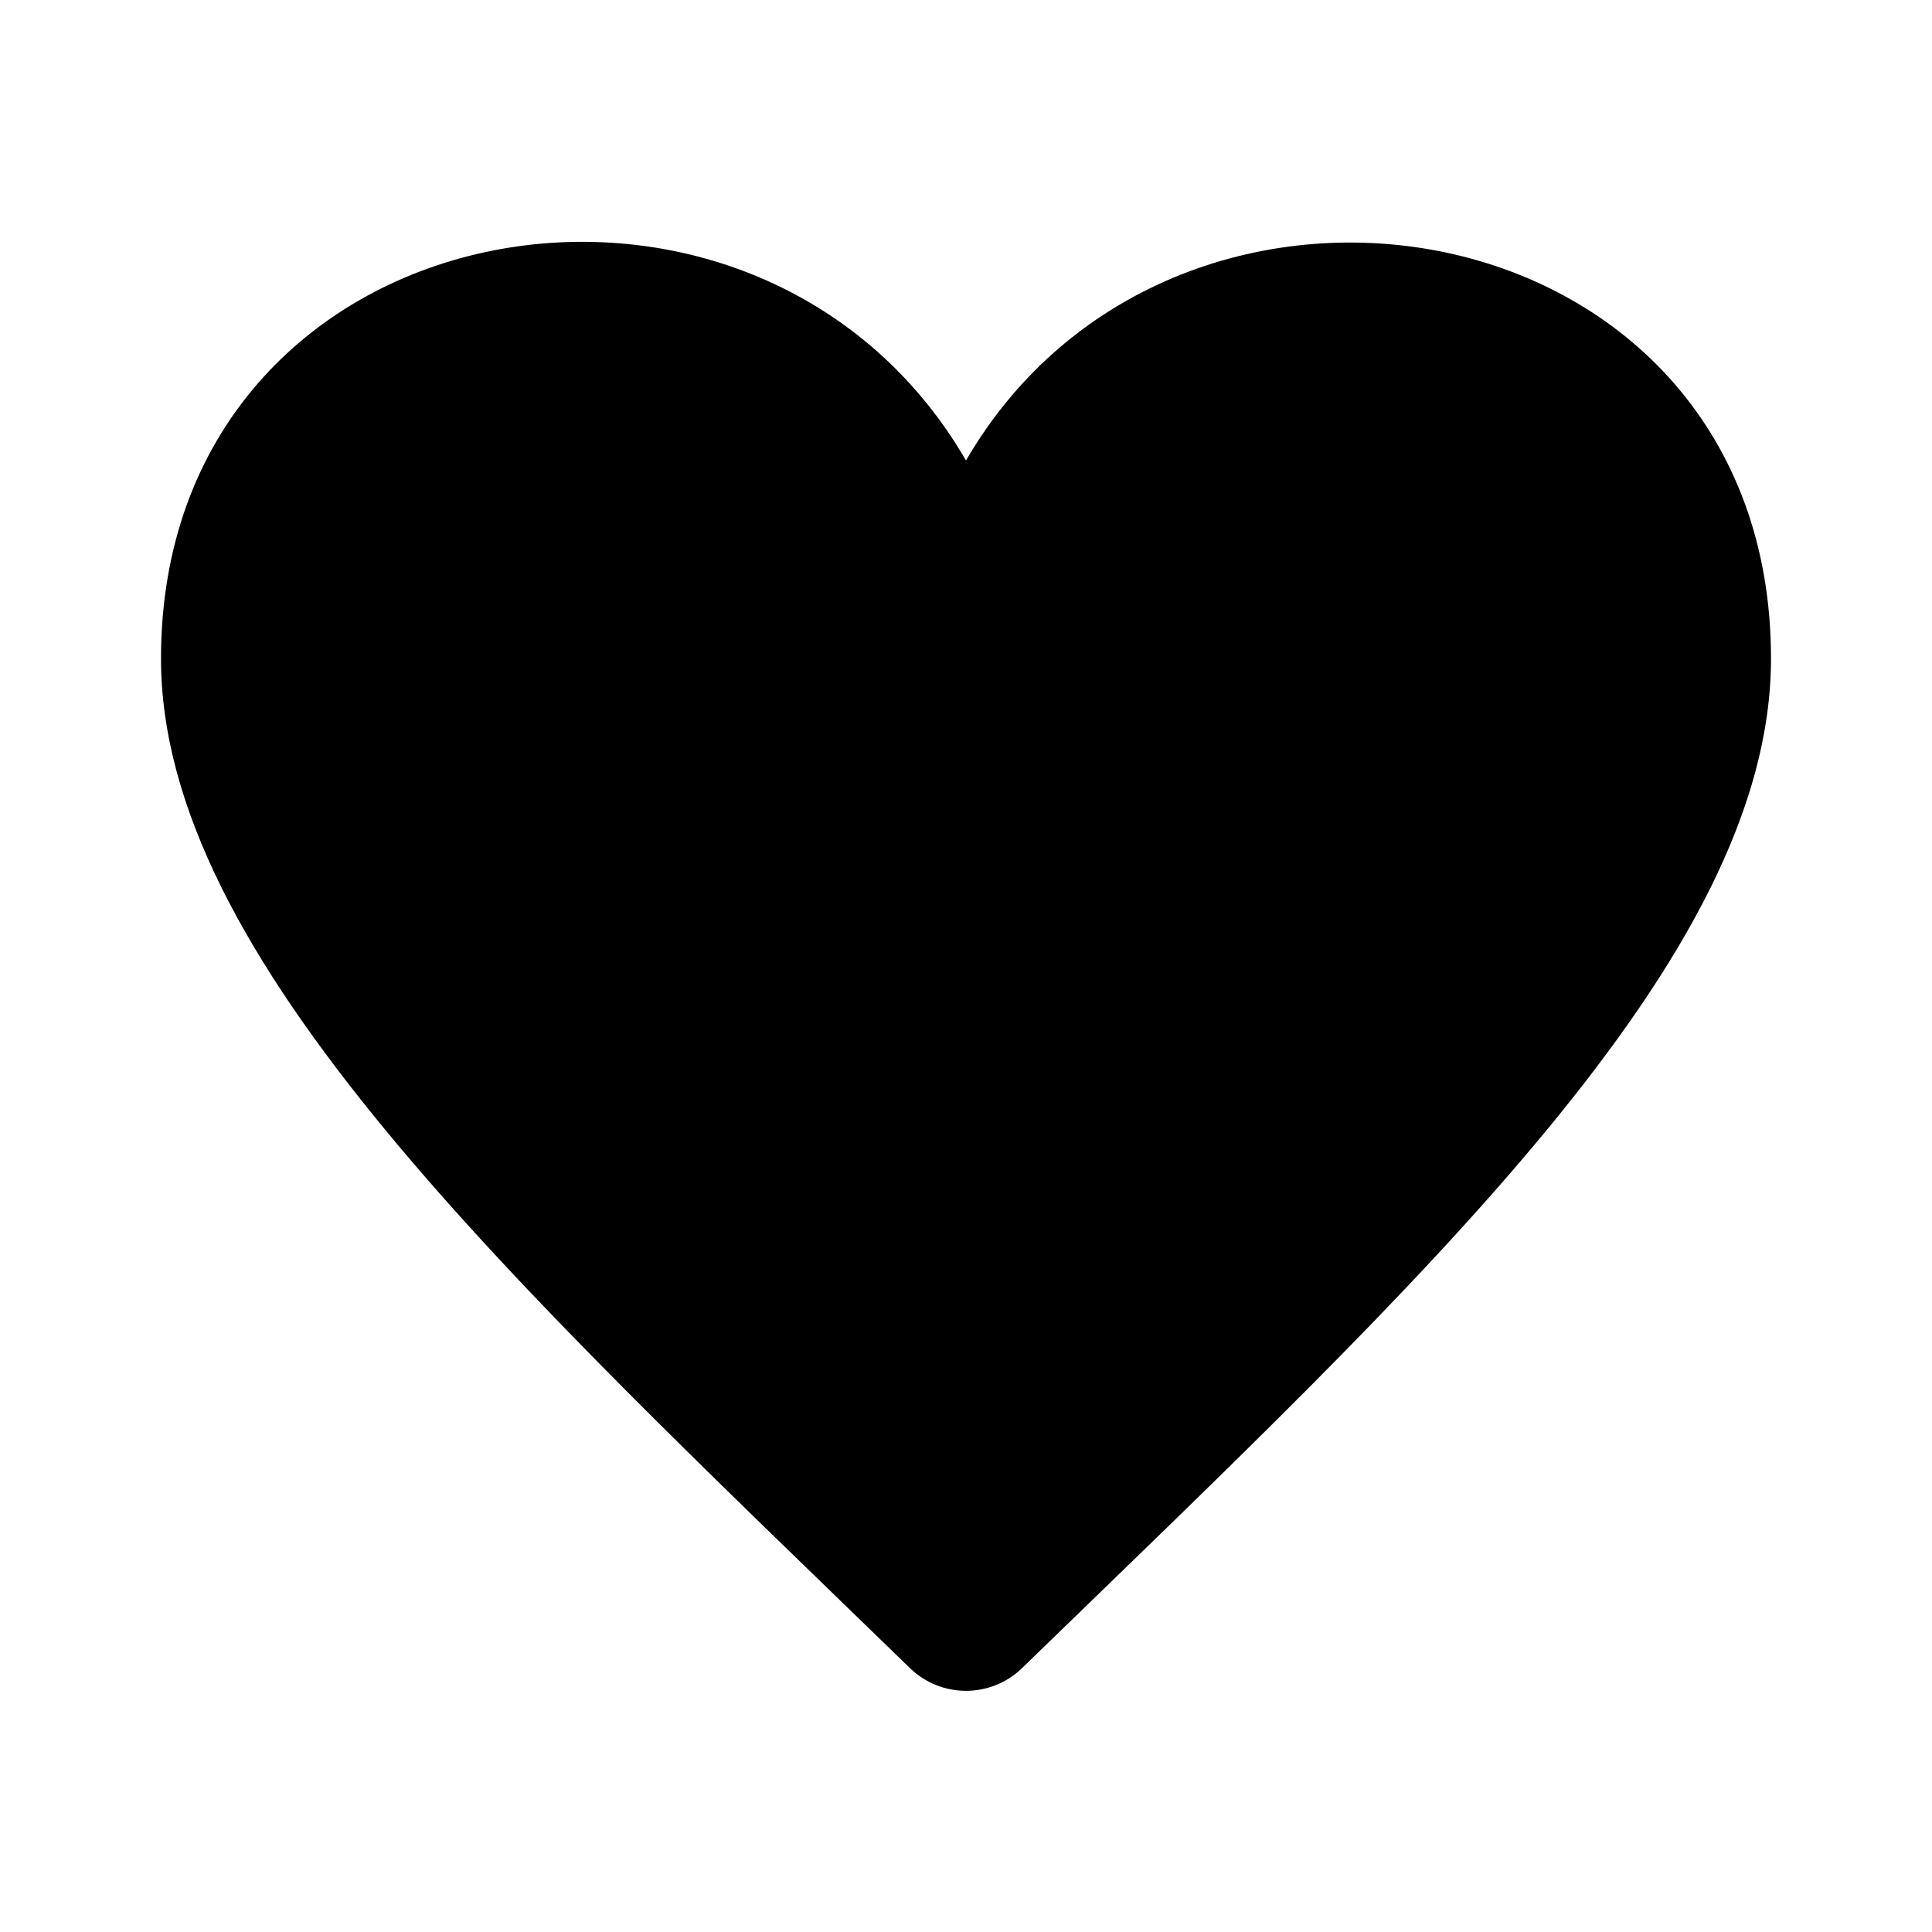
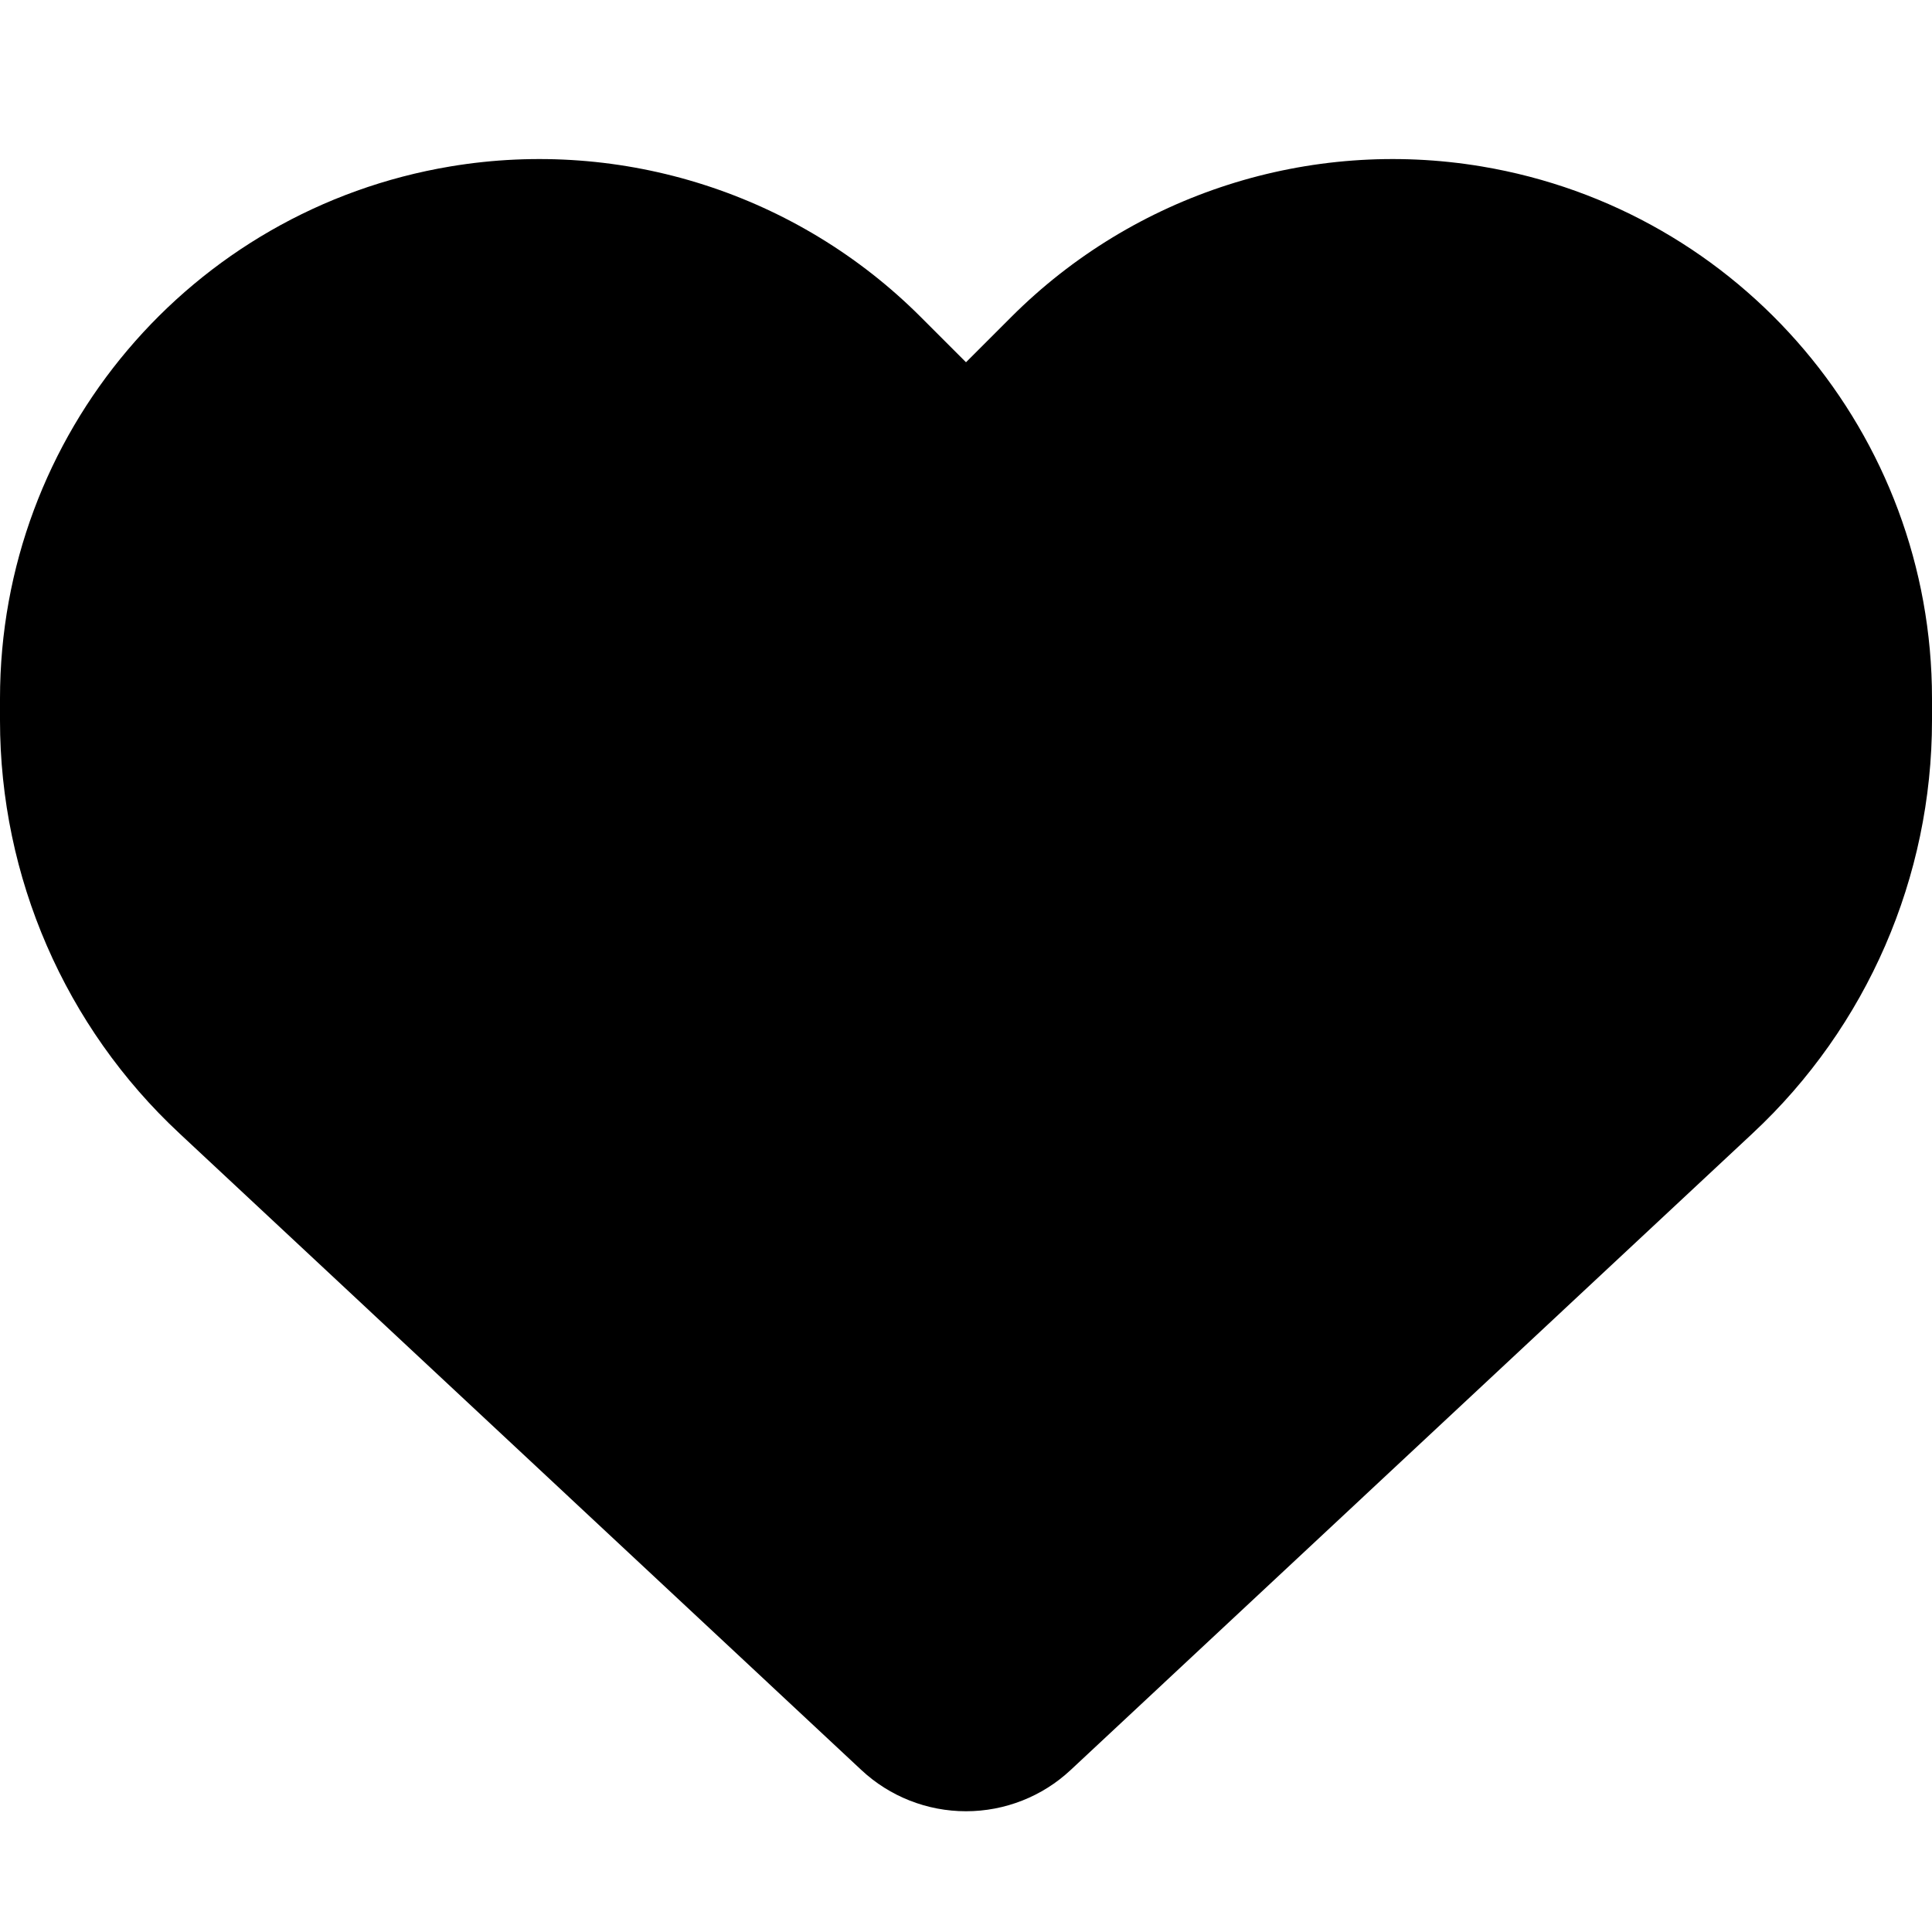
- <svg xmlns="http://www.w3.org/2000/svg" clip-rule="evenodd" fill-rule="evenodd" stroke-linejoin="round" stroke-miterlimit="2" viewBox="0 0 24 24">
-   <path d="m12 5.72c-2.624-4.517-10-3.198-10 2.461 0 3.725 4.345 7.727 9.303 12.54.194.189.446.283.697.283s.503-.094.697-.283c4.977-4.831 9.303-8.814 9.303-12.54 0-5.678-7.396-6.944-10-2.461z" fill-rule="nonzero" />
+ <svg xmlns="http://www.w3.org/2000/svg" viewBox="0 0 512 512">
+   <path d="M47.6 300.4L228.3 469.1c7.5 7 17.4 10.9 27.7 10.9s20.2-3.9 27.7-10.9L464.4 300.4c30.4-28.3 47.6-68 47.6-109.5v-5.8c0-69.9-50.5-129.5-119.4-141C347 36.5 300.6 51.4 268 84L256 96 244 84c-32.6-32.6-79-47.5-124.6-39.9C50.5 55.6 0 115.2 0 185.1v5.8c0 41.5 17.2 81.2 47.6 109.5z" />
</svg>
